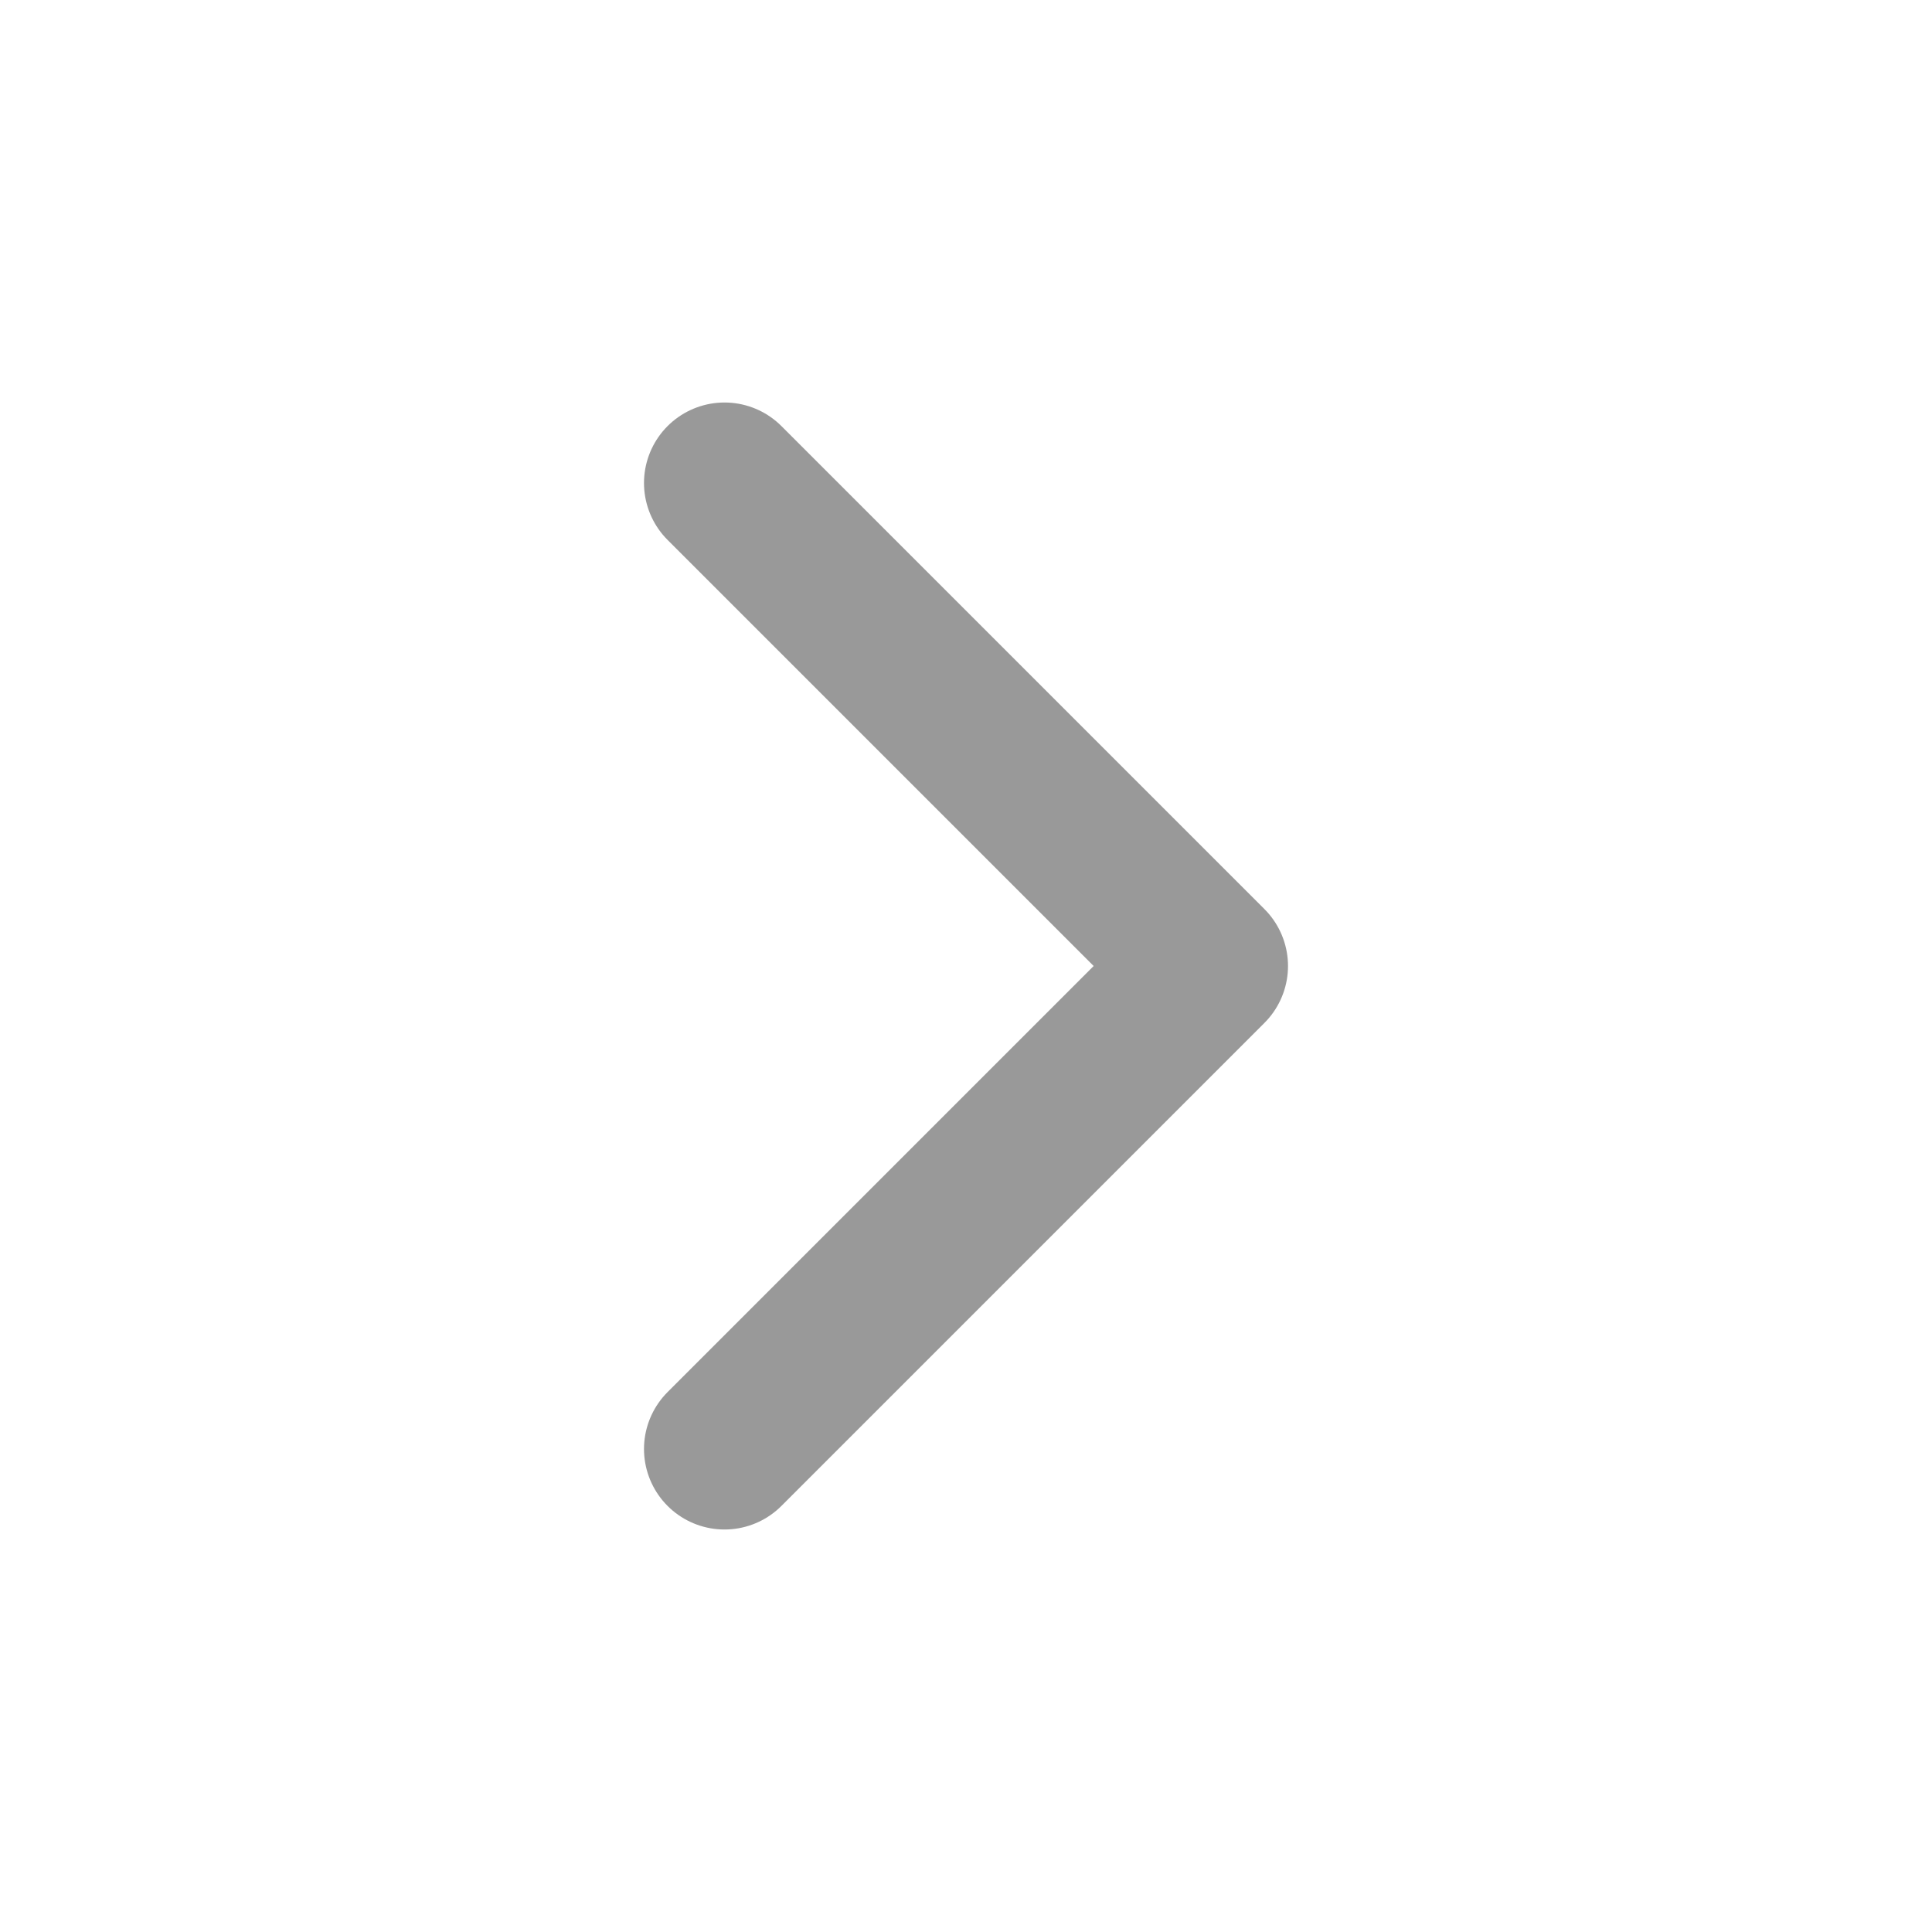
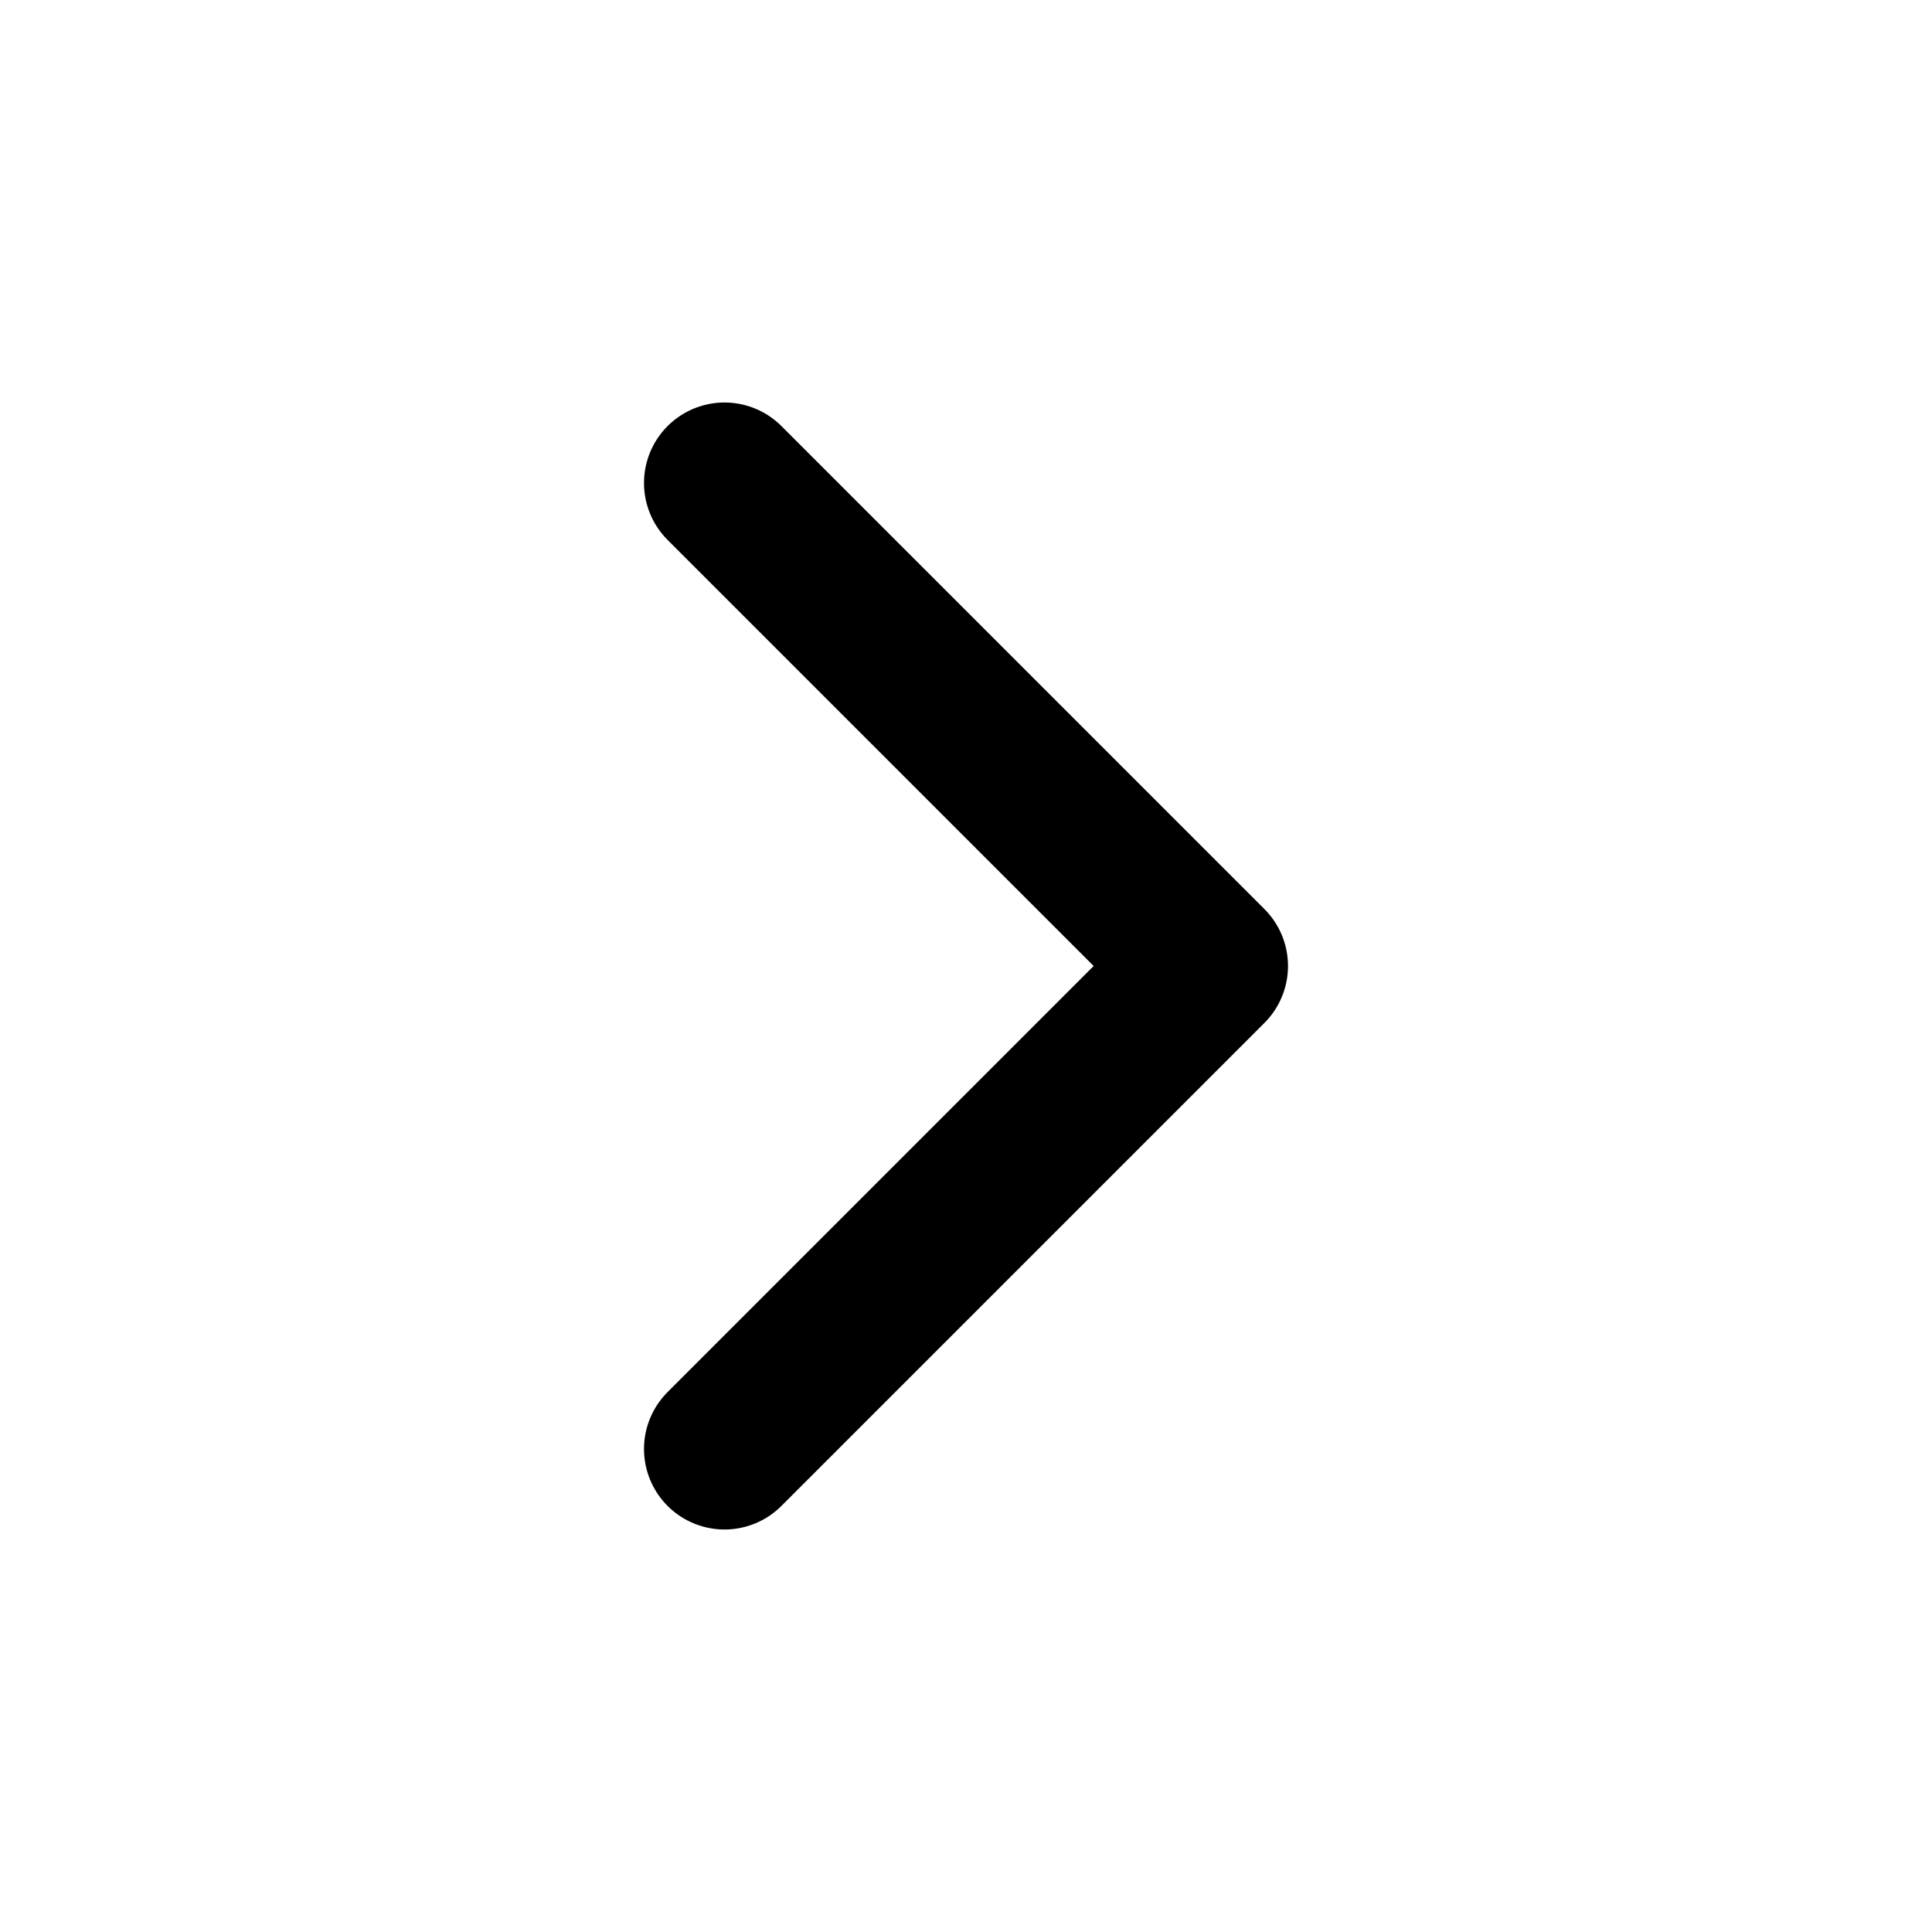
- <svg xmlns="http://www.w3.org/2000/svg" viewBox="0 0 24 24" fill="none" stroke="#999999" stroke-width="2" stroke-linecap="round" stroke-linejoin="round">
+ <svg xmlns="http://www.w3.org/2000/svg" width="24" height="24" viewBox="0 0 24 24" fill="none" stroke="currentColor" stroke-width="2" stroke-linecap="round" stroke-linejoin="round">
  <polyline points="9 18 15 12 9 6" />
</svg>
